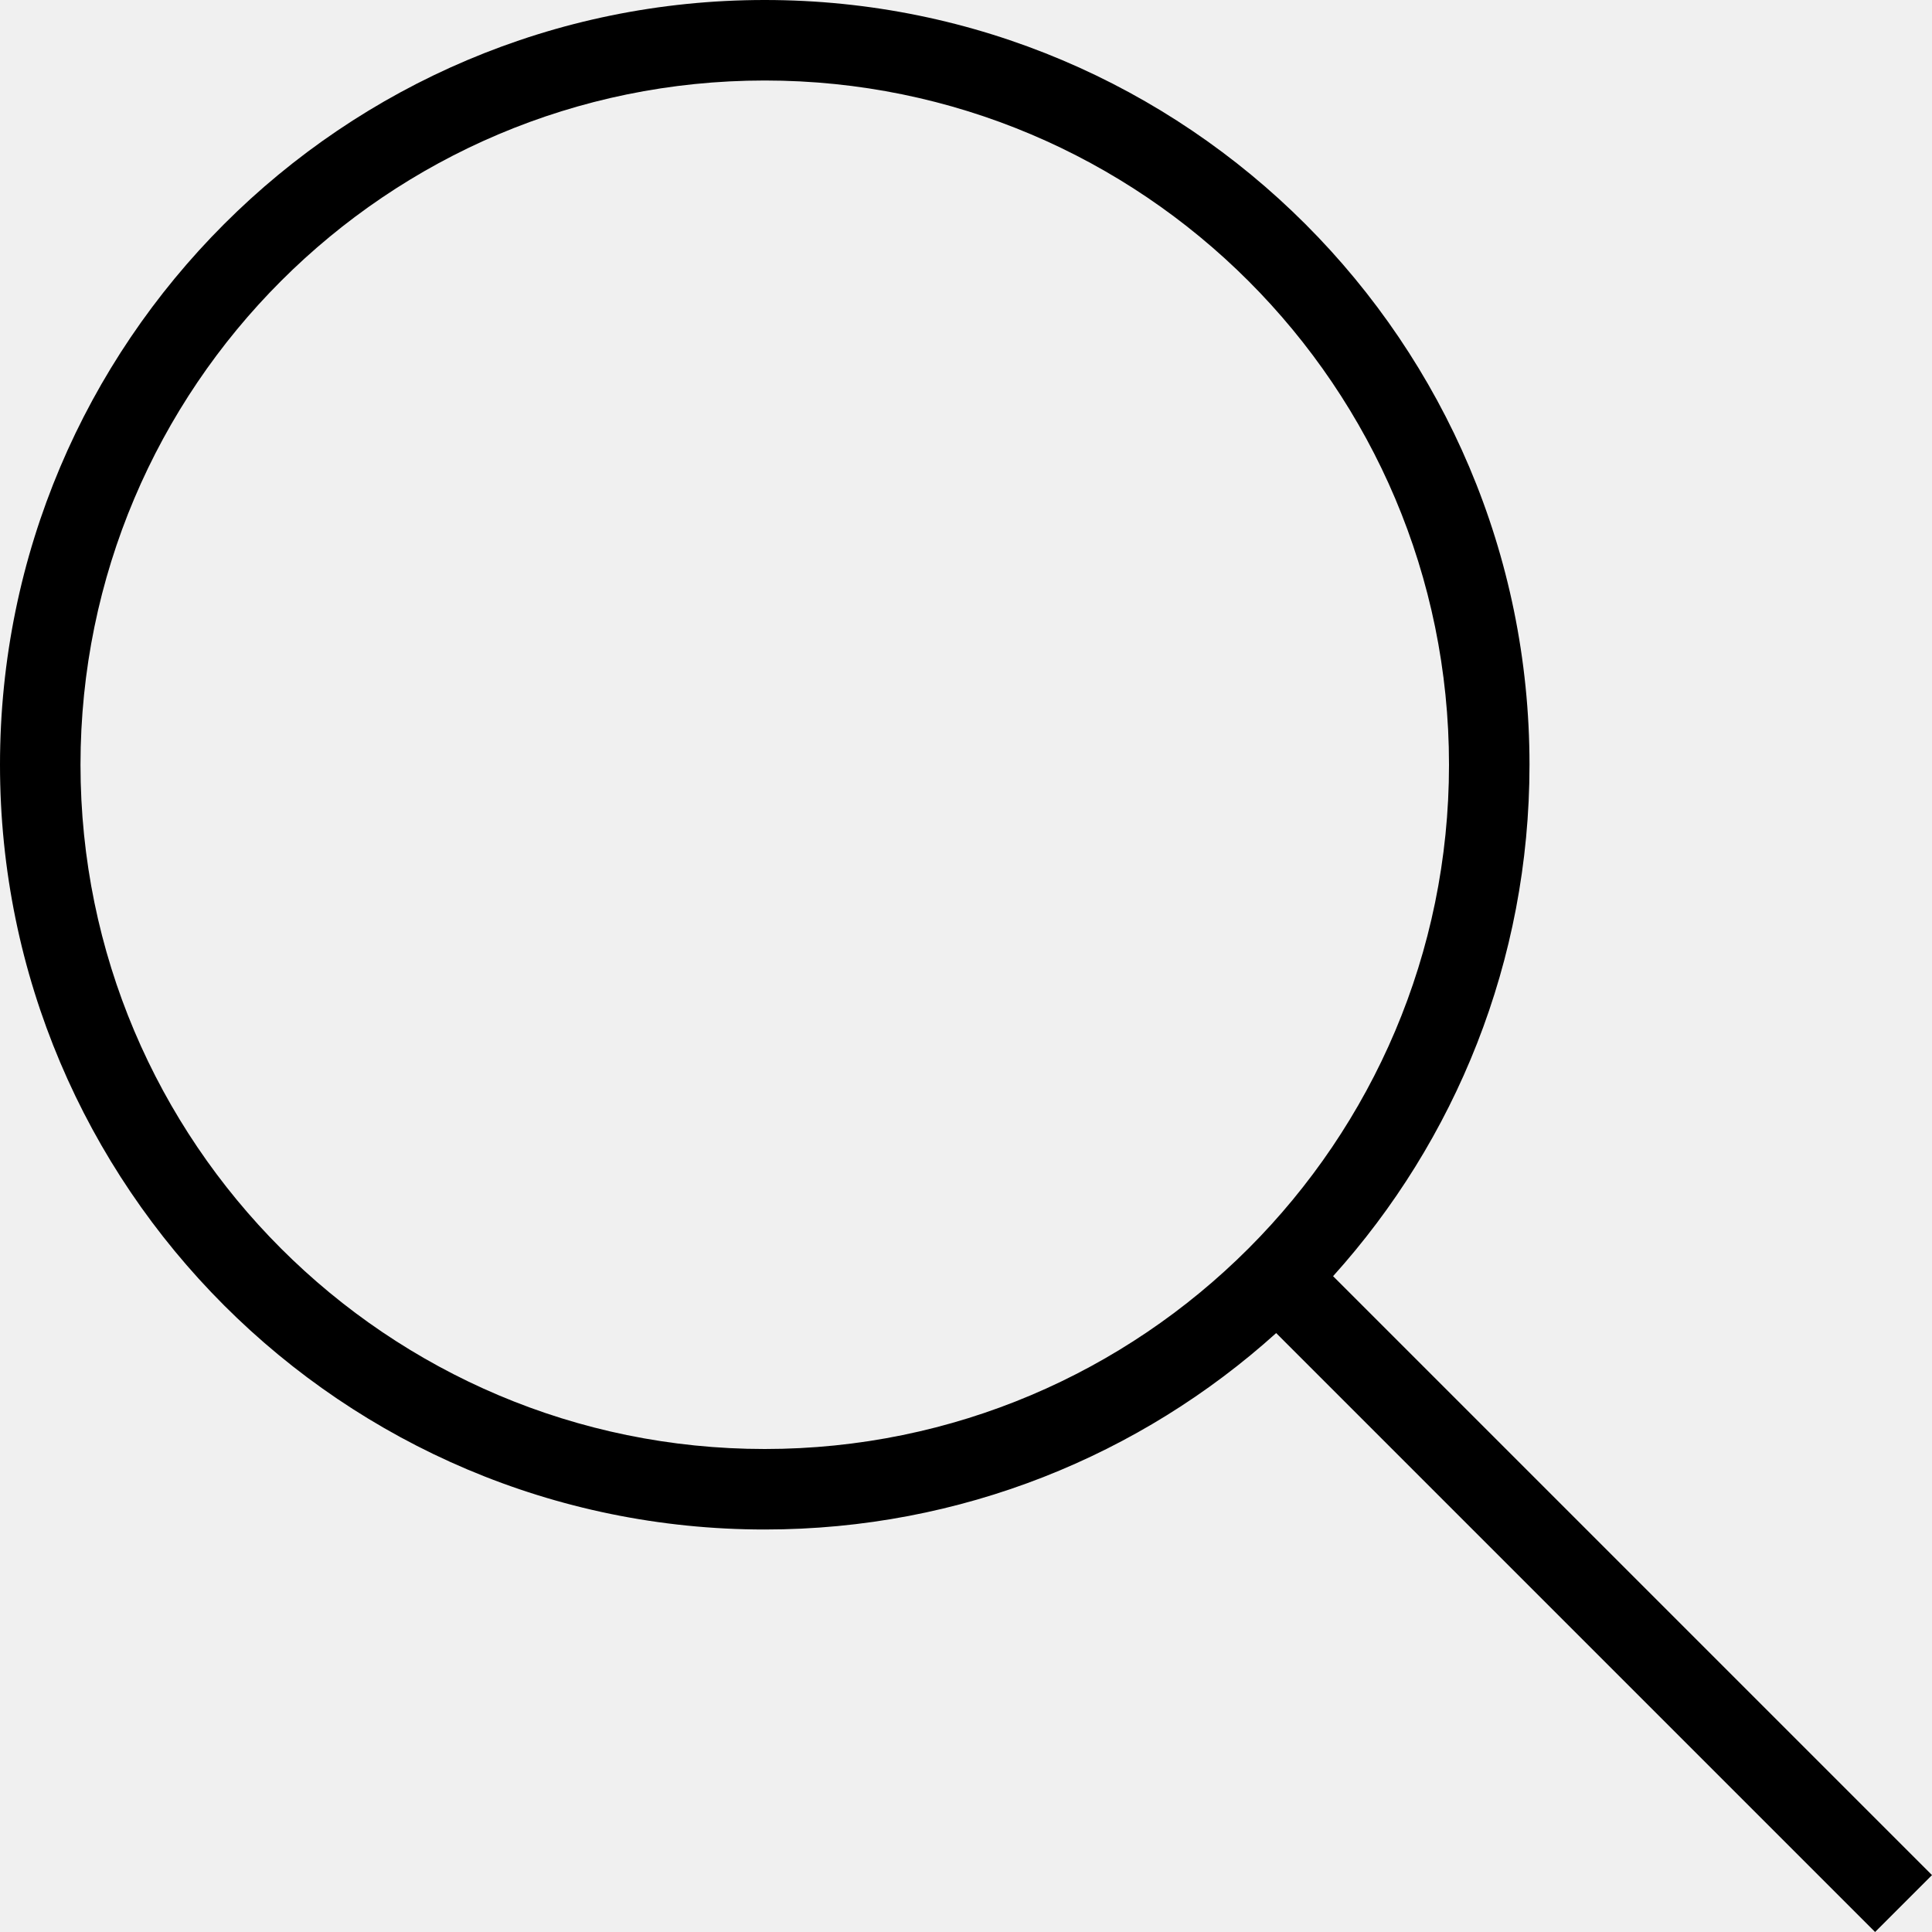
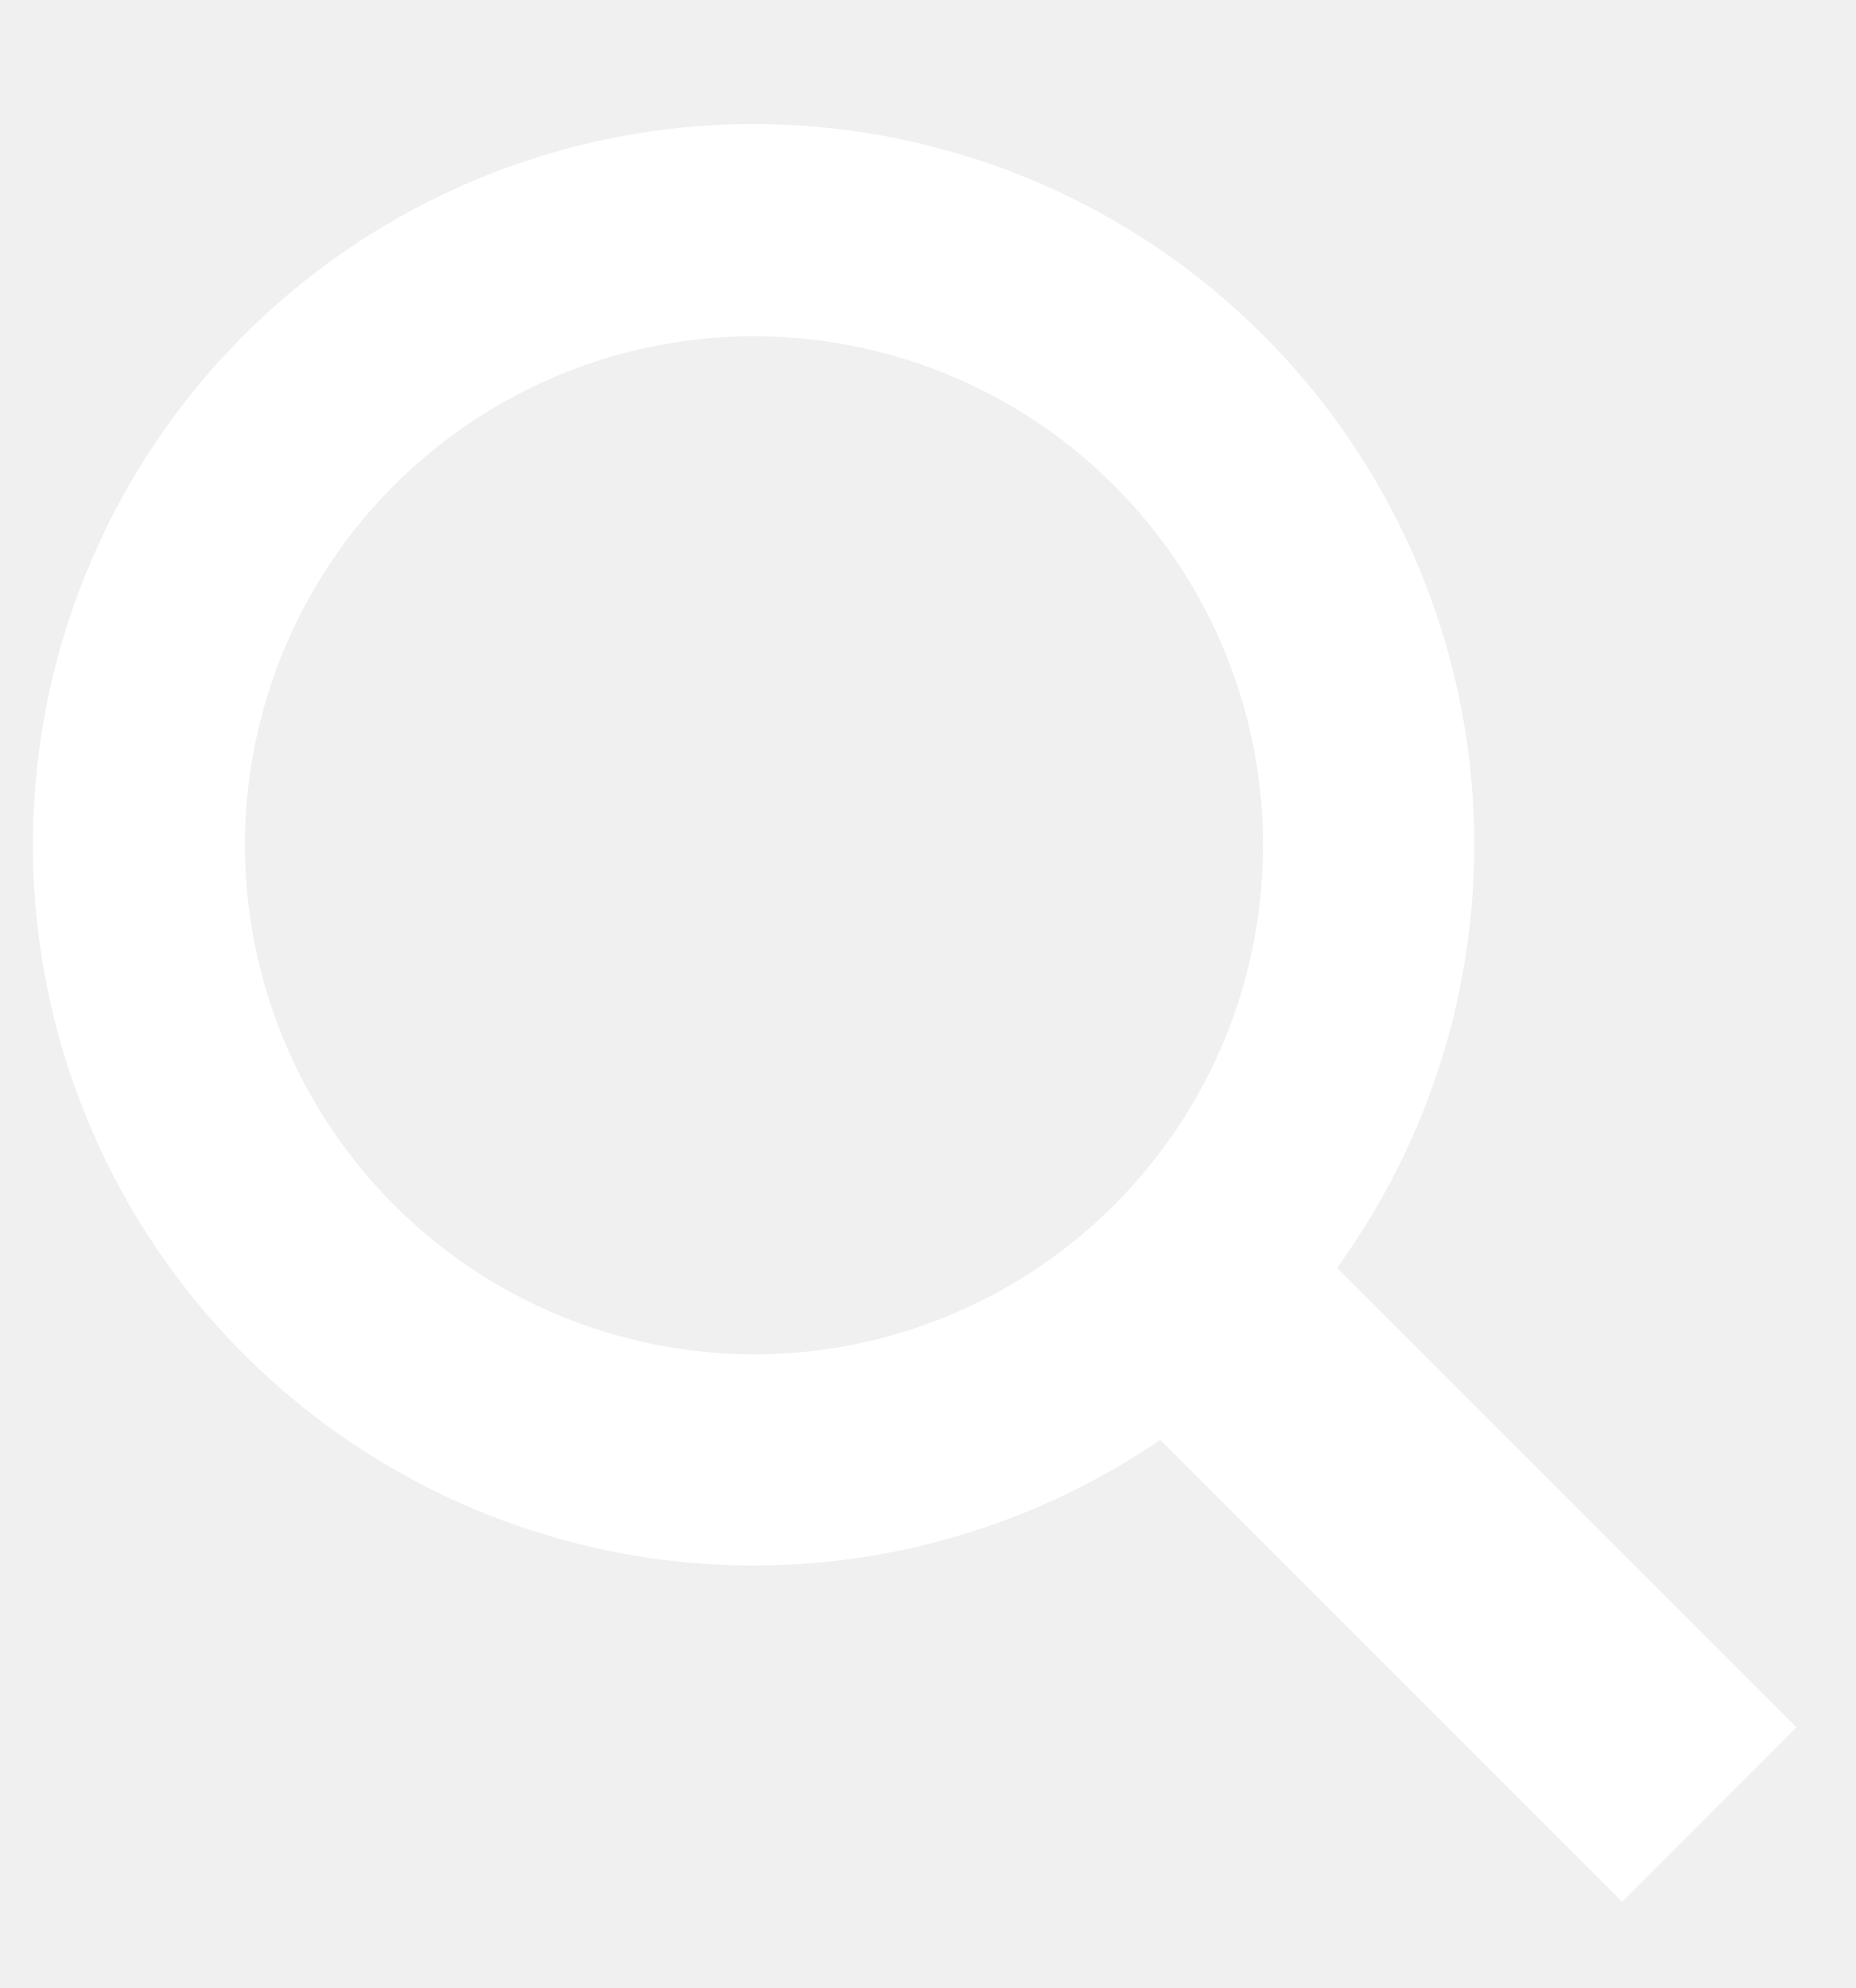
- <svg xmlns="http://www.w3.org/2000/svg" width="24" height="24" fill-rule="evenodd" clip-rule="evenodd">
-   <path d="M15.853 16.56c-1.683 1.517-3.911 2.44-6.353 2.44-5.243 0-9.5-4.257-9.5-9.5s4.257-9.5 9.5-9.5 9.5 4.257 9.5 9.5c0 2.442-.923 4.67-2.44 6.353l7.44 7.44-.707.707-7.44-7.44zm-6.353-15.56c4.691 0 8.5 3.809 8.5 8.5s-3.809 8.5-8.5 8.5-8.5-3.809-8.5-8.5 3.809-8.5 8.5-8.5z" />
+ <svg xmlns="http://www.w3.org/2000/svg" width="14" height="15" viewBox="0 0 14 15" fill="none">
+   <path d="M13.554 13.033L10.088 9.567C10.887 8.465 11.244 7.103 11.088 5.751C10.932 4.398 10.274 3.154 9.245 2.263C8.216 1.371 6.89 0.899 5.529 0.938C4.168 0.978 2.871 1.526 1.895 2.475C0.919 3.424 0.335 4.705 0.257 6.064C0.179 7.423 0.614 8.762 1.476 9.816C2.338 10.87 3.564 11.562 4.911 11.757C6.259 11.951 7.63 11.632 8.754 10.864L12.239 14.349L13.554 13.033ZM1.848 6.377C1.848 5.617 2.074 4.875 2.496 4.243C2.918 3.612 3.518 3.12 4.22 2.829C4.921 2.539 5.694 2.463 6.439 2.611C7.184 2.759 7.868 3.125 8.405 3.662C8.942 4.199 9.308 4.883 9.456 5.628C9.604 6.373 9.528 7.146 9.238 7.847C8.947 8.549 8.455 9.149 7.824 9.571C7.192 9.993 6.45 10.219 5.69 10.219C4.671 10.218 3.695 9.813 2.974 9.093C2.254 8.372 1.849 7.396 1.848 6.377Z" fill="white" />
</svg>
